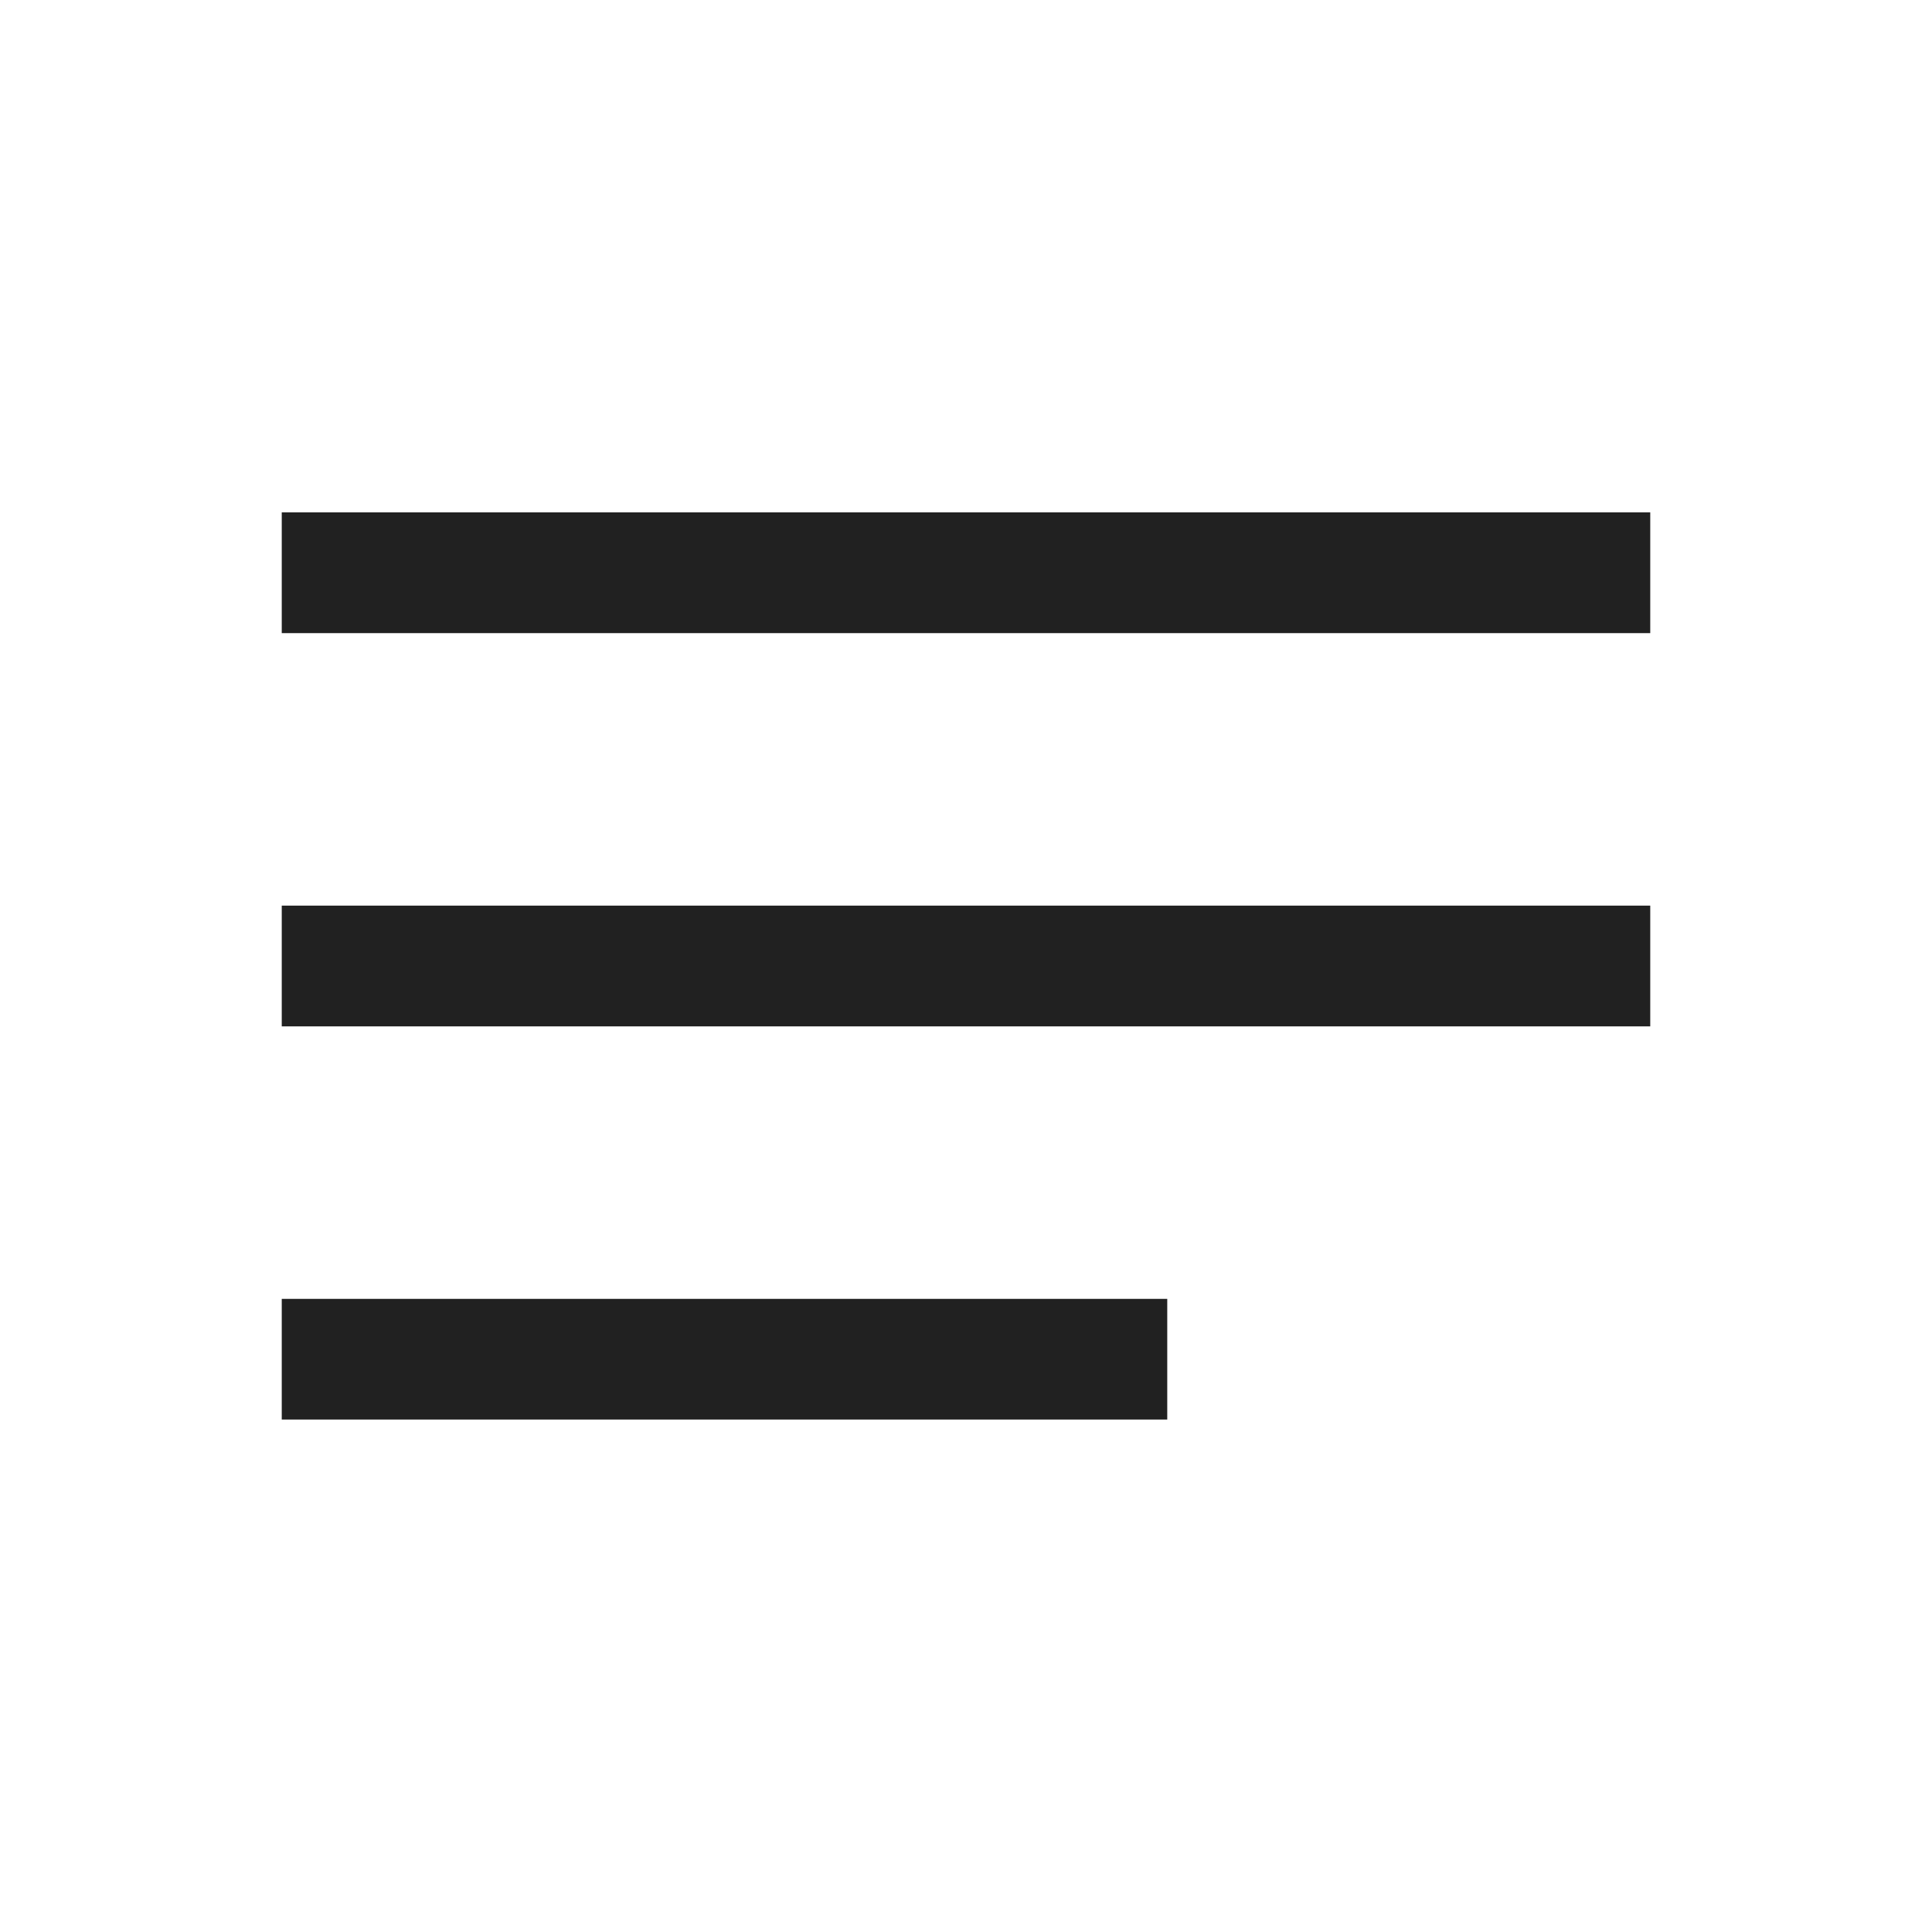
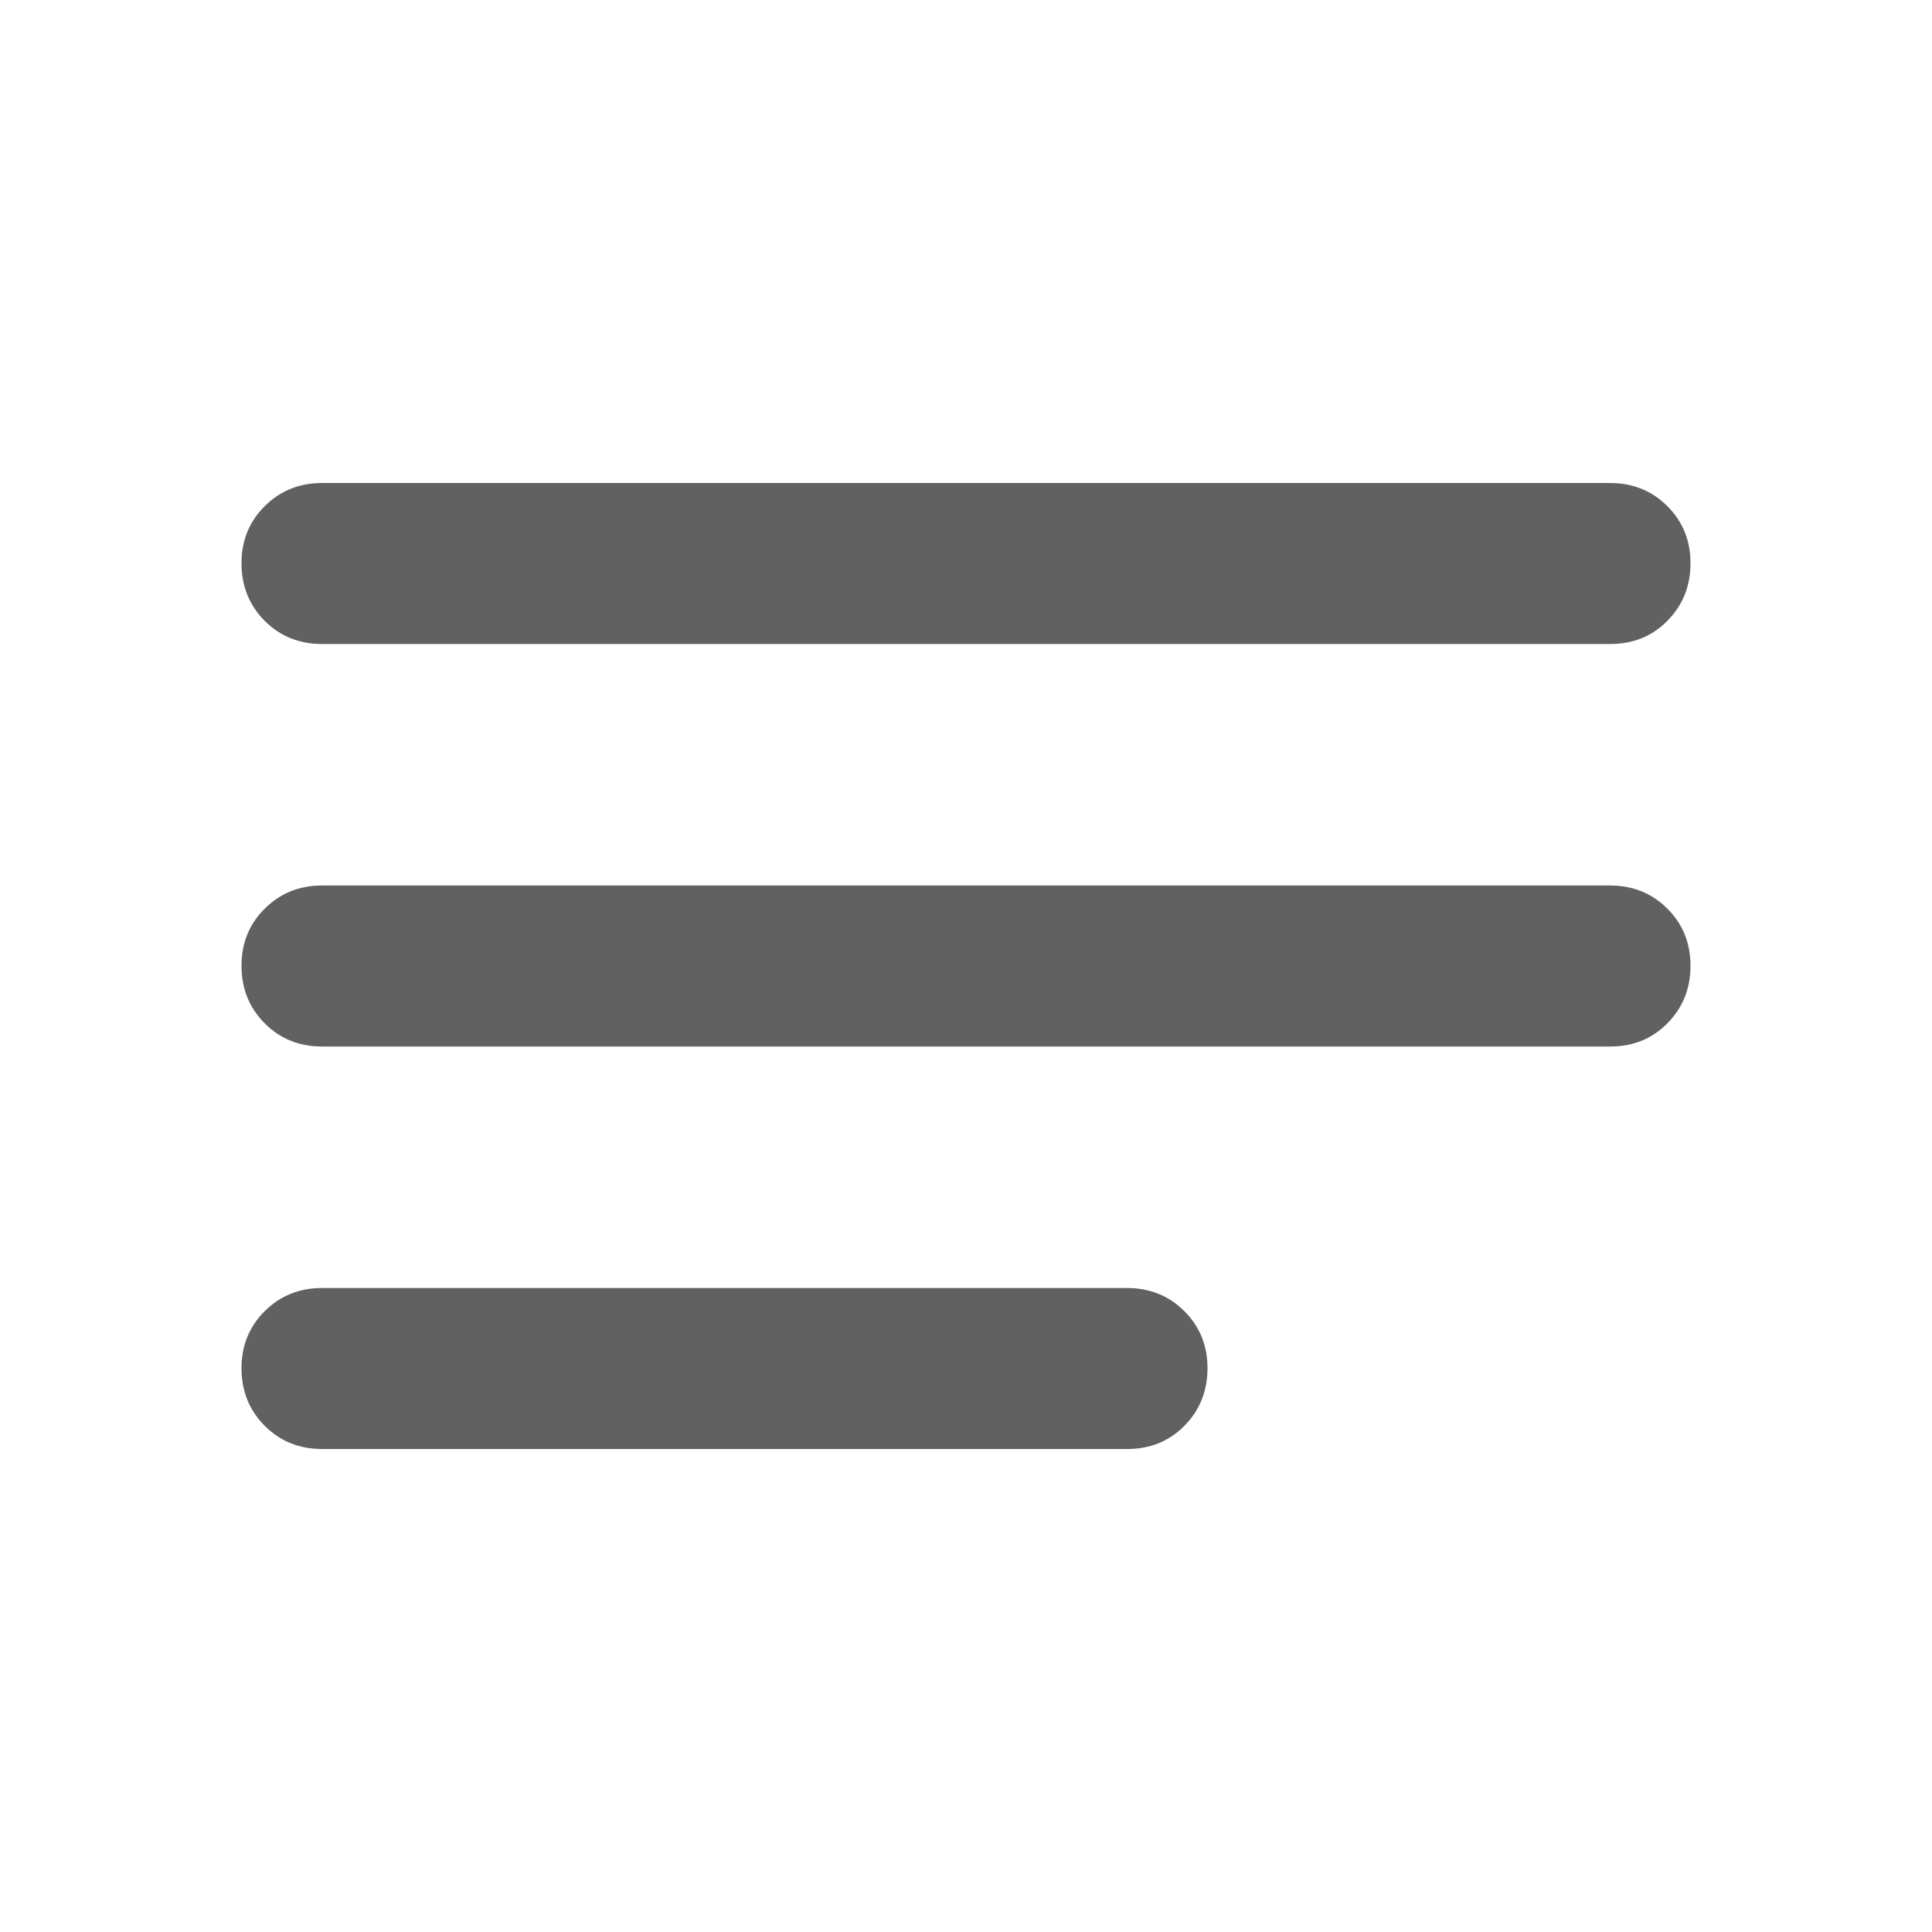
<svg xmlns="http://www.w3.org/2000/svg" width="24" height="24" viewBox="0 0 24 24" fill="none">
-   <mask id="mask0_245_5033" style="mask-type:alpha" maskUnits="userSpaceOnUse" x="0" y="0" width="24" height="24">
-     <rect width="24" height="24" fill="#D9D9D9" />
-   </mask>
-   <g mask="url(#mask0_245_5033)">
-     <path d="M3.5 17.634V16.135H14.5V17.634H3.5ZM3.5 12.75V11.25H20.5V12.75H3.5ZM3.5 7.865V6.365H20.5V7.865H3.5Z" fill="#212121" />
-   </g>
+   <path d="M4 18C3.717 18 3.479 17.904 3.288 17.712C3.097 17.52 3.001 17.283 3 17C2.999 16.717 3.095 16.48 3.288 16.288C3.481 16.096 3.718 16 4 16H14C14.283 16 14.521 16.096 14.713 16.288C14.905 16.48 15.001 16.717 15 17C14.999 17.283 14.903 17.52 14.712 17.713C14.521 17.906 14.283 18.001 14 18H4ZM4 13C3.717 13 3.479 12.904 3.288 12.712C3.097 12.52 3.001 12.283 3 12C2.999 11.717 3.095 11.48 3.288 11.288C3.481 11.096 3.718 11 4 11H20C20.283 11 20.521 11.096 20.713 11.288C20.905 11.48 21.001 11.717 21 12C20.999 12.283 20.903 12.52 20.712 12.713C20.521 12.906 20.283 13.001 20 13H4ZM4 8C3.717 8 3.479 7.904 3.288 7.712C3.097 7.52 3.001 7.283 3 7C2.999 6.717 3.095 6.48 3.288 6.288C3.481 6.096 3.718 6 4 6H20C20.283 6 20.521 6.096 20.713 6.288C20.905 6.48 21.001 6.717 21 7C20.999 7.283 20.903 7.52 20.712 7.713C20.521 7.906 20.283 8.001 20 8H4Z" fill="#616161" />
</svg>
